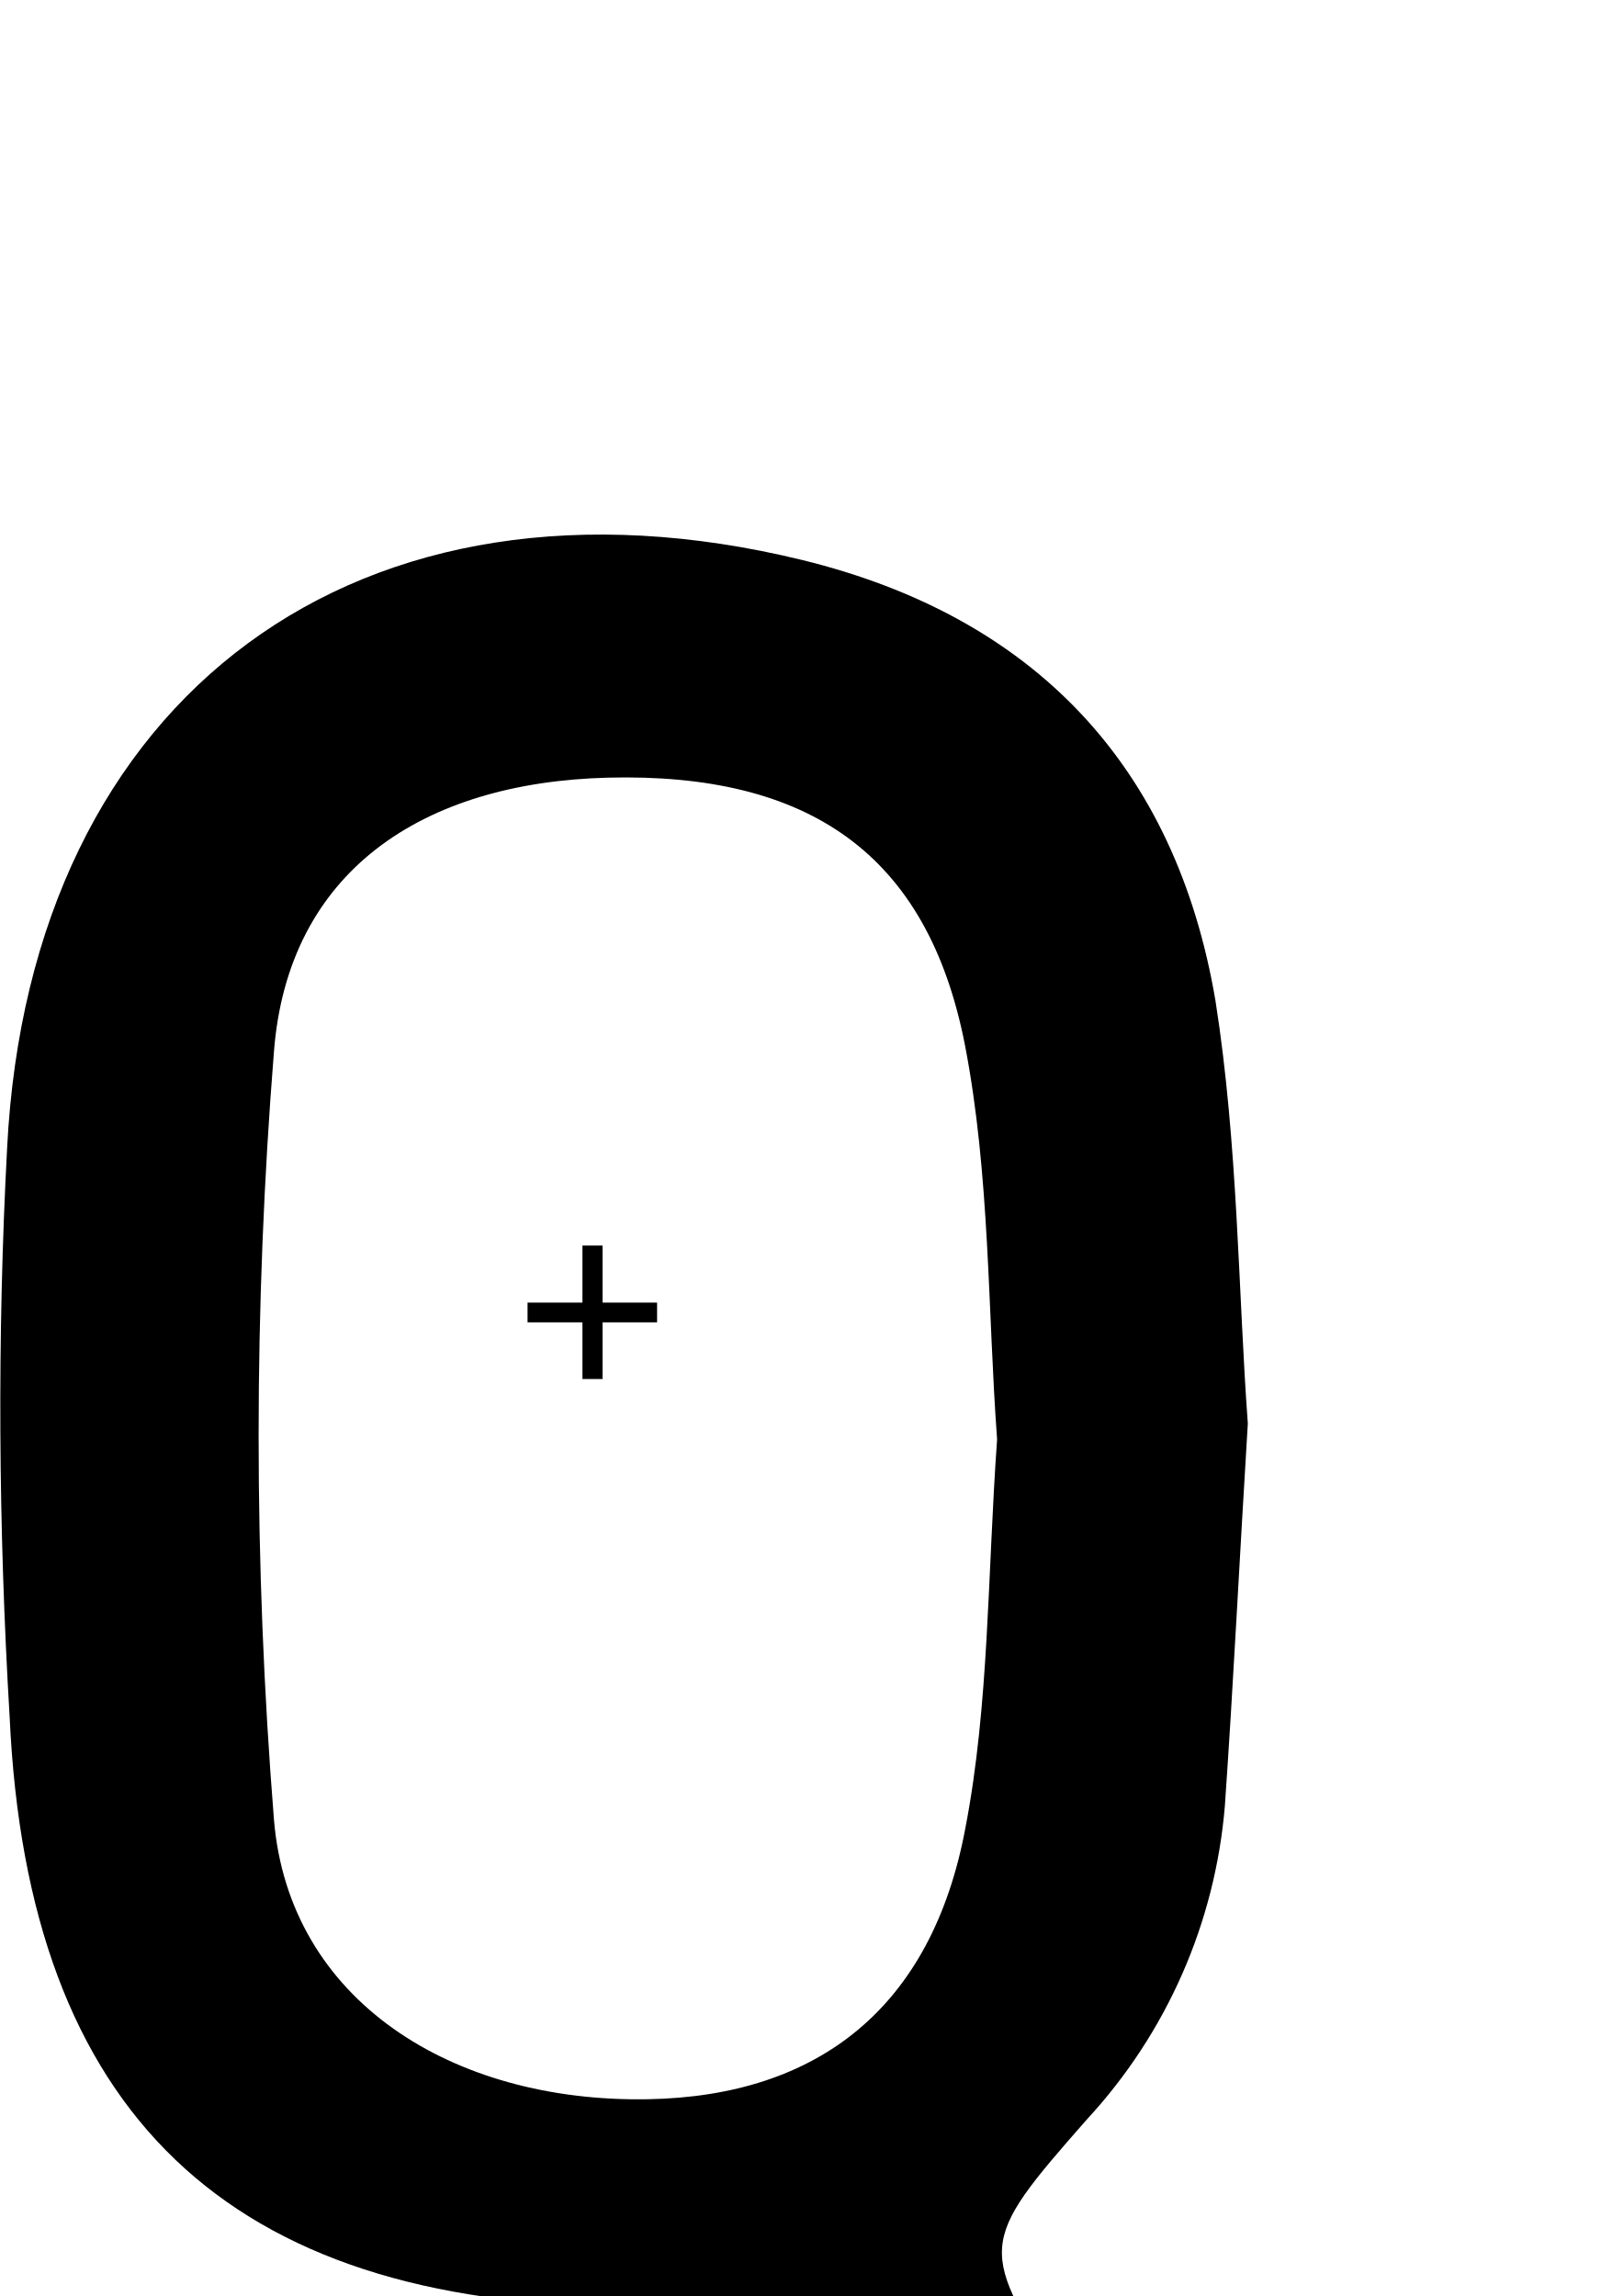
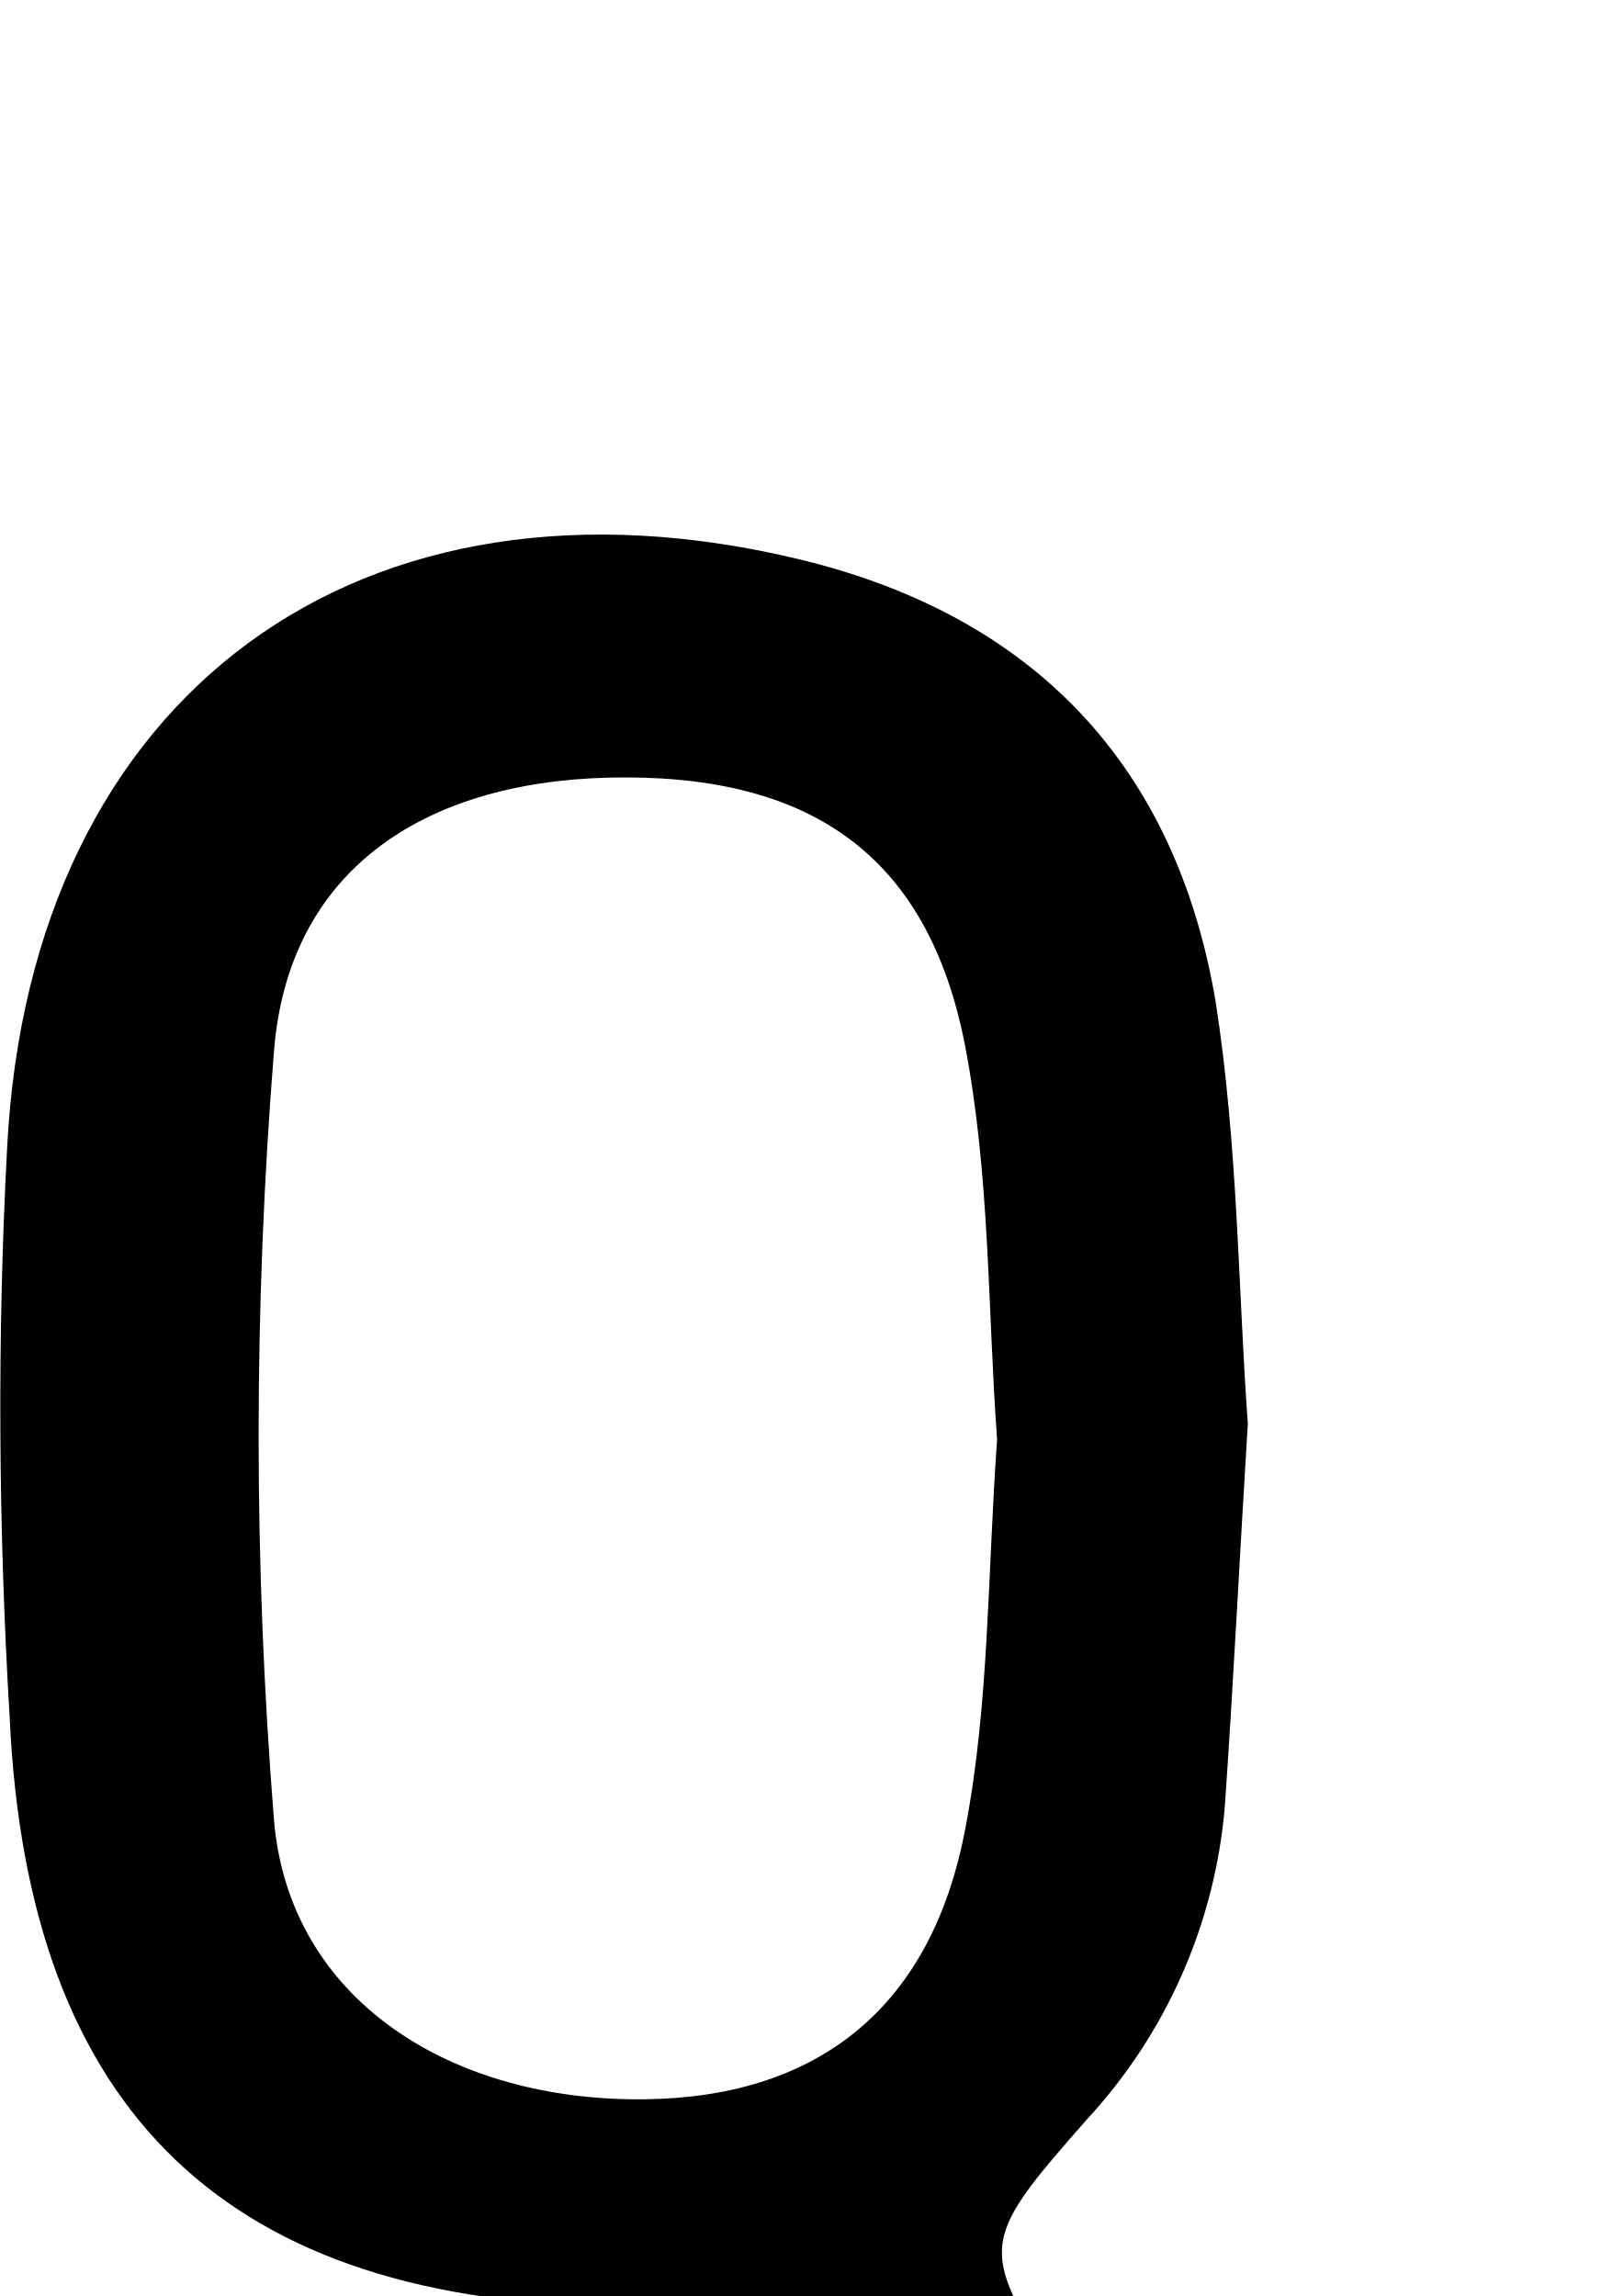
- <svg xmlns="http://www.w3.org/2000/svg" width="69.71" height="100" viewBox="0 0 69.71 100">
-   <g id="Glyphs">
-     <path d="M54.34,62c-.37,6-.63,11.35-1,16.66a22.91,22.91,0,0,1-6,13.64c-4.84,5.5-4.74,5.59-.88,11.62.72,1.12,1.5,2.21,2.14,3.37,1.65,3,1.19,5.69-1.74,7.66s-5.95,1-8-2.51a33.49,33.49,0,0,1-2.49-5.87c-1.57-4.3-4.49-6.08-9.16-6.11-17.28-.1-26-8.41-26.79-25.68C-.07,66.57-.13,58.26.31,50c1-19.78,15.42-30.3,34.62-25.61,10.14,2.48,16.27,9,18,19.19C53.92,49.87,53.92,56.32,54.34,62Zm-10.92.67c-.41-5.56-.3-11.48-1.4-17.16-1.63-8.35-6.83-11.86-15.55-11.64-8.1.21-13.93,4.09-14.54,11.93a209.87,209.87,0,0,0,0,33.45c.65,7.87,7.76,12.33,16.28,12.18,7.43-.13,12.37-4,13.83-11.81C43.08,74.22,43,68.58,43.42,62.71Z" />
-   </g>
-   <g id="Components">
-     <text transform="translate(22.38 61.39)" font-size="12" font-family="MyriadPro-Regular, Myriad Pro">+</text>
-   </g>
+ <svg xmlns="http://www.w3.org/2000/svg" id="Glyphs" width="69.71" height="100" viewBox="0 0 69.71 100">
+   <path d="M54.34,62c-.37,6-.63,11.35-1,16.66a22.91,22.91,0,0,1-6,13.64c-4.84,5.5-4.74,5.59-.88,11.62.72,1.12,1.5,2.21,2.14,3.37,1.65,3,1.19,5.69-1.74,7.66s-5.95,1-8-2.51a33.49,33.49,0,0,1-2.49-5.87c-1.57-4.3-4.49-6.08-9.16-6.11-17.28-.1-26-8.41-26.79-25.68C-.07,66.57-.13,58.26.31,50c1-19.78,15.42-30.3,34.62-25.61,10.14,2.48,16.27,9,18,19.19C53.92,49.87,53.92,56.32,54.34,62Zm-10.92.67c-.41-5.56-.3-11.48-1.4-17.16-1.63-8.35-6.83-11.86-15.55-11.64-8.1.21-13.93,4.09-14.54,11.93a209.87,209.87,0,0,0,0,33.45c.65,7.87,7.76,12.33,16.28,12.18,7.43-.13,12.37-4,13.83-11.81C43.08,74.22,43,68.58,43.42,62.71Z" />
</svg>
